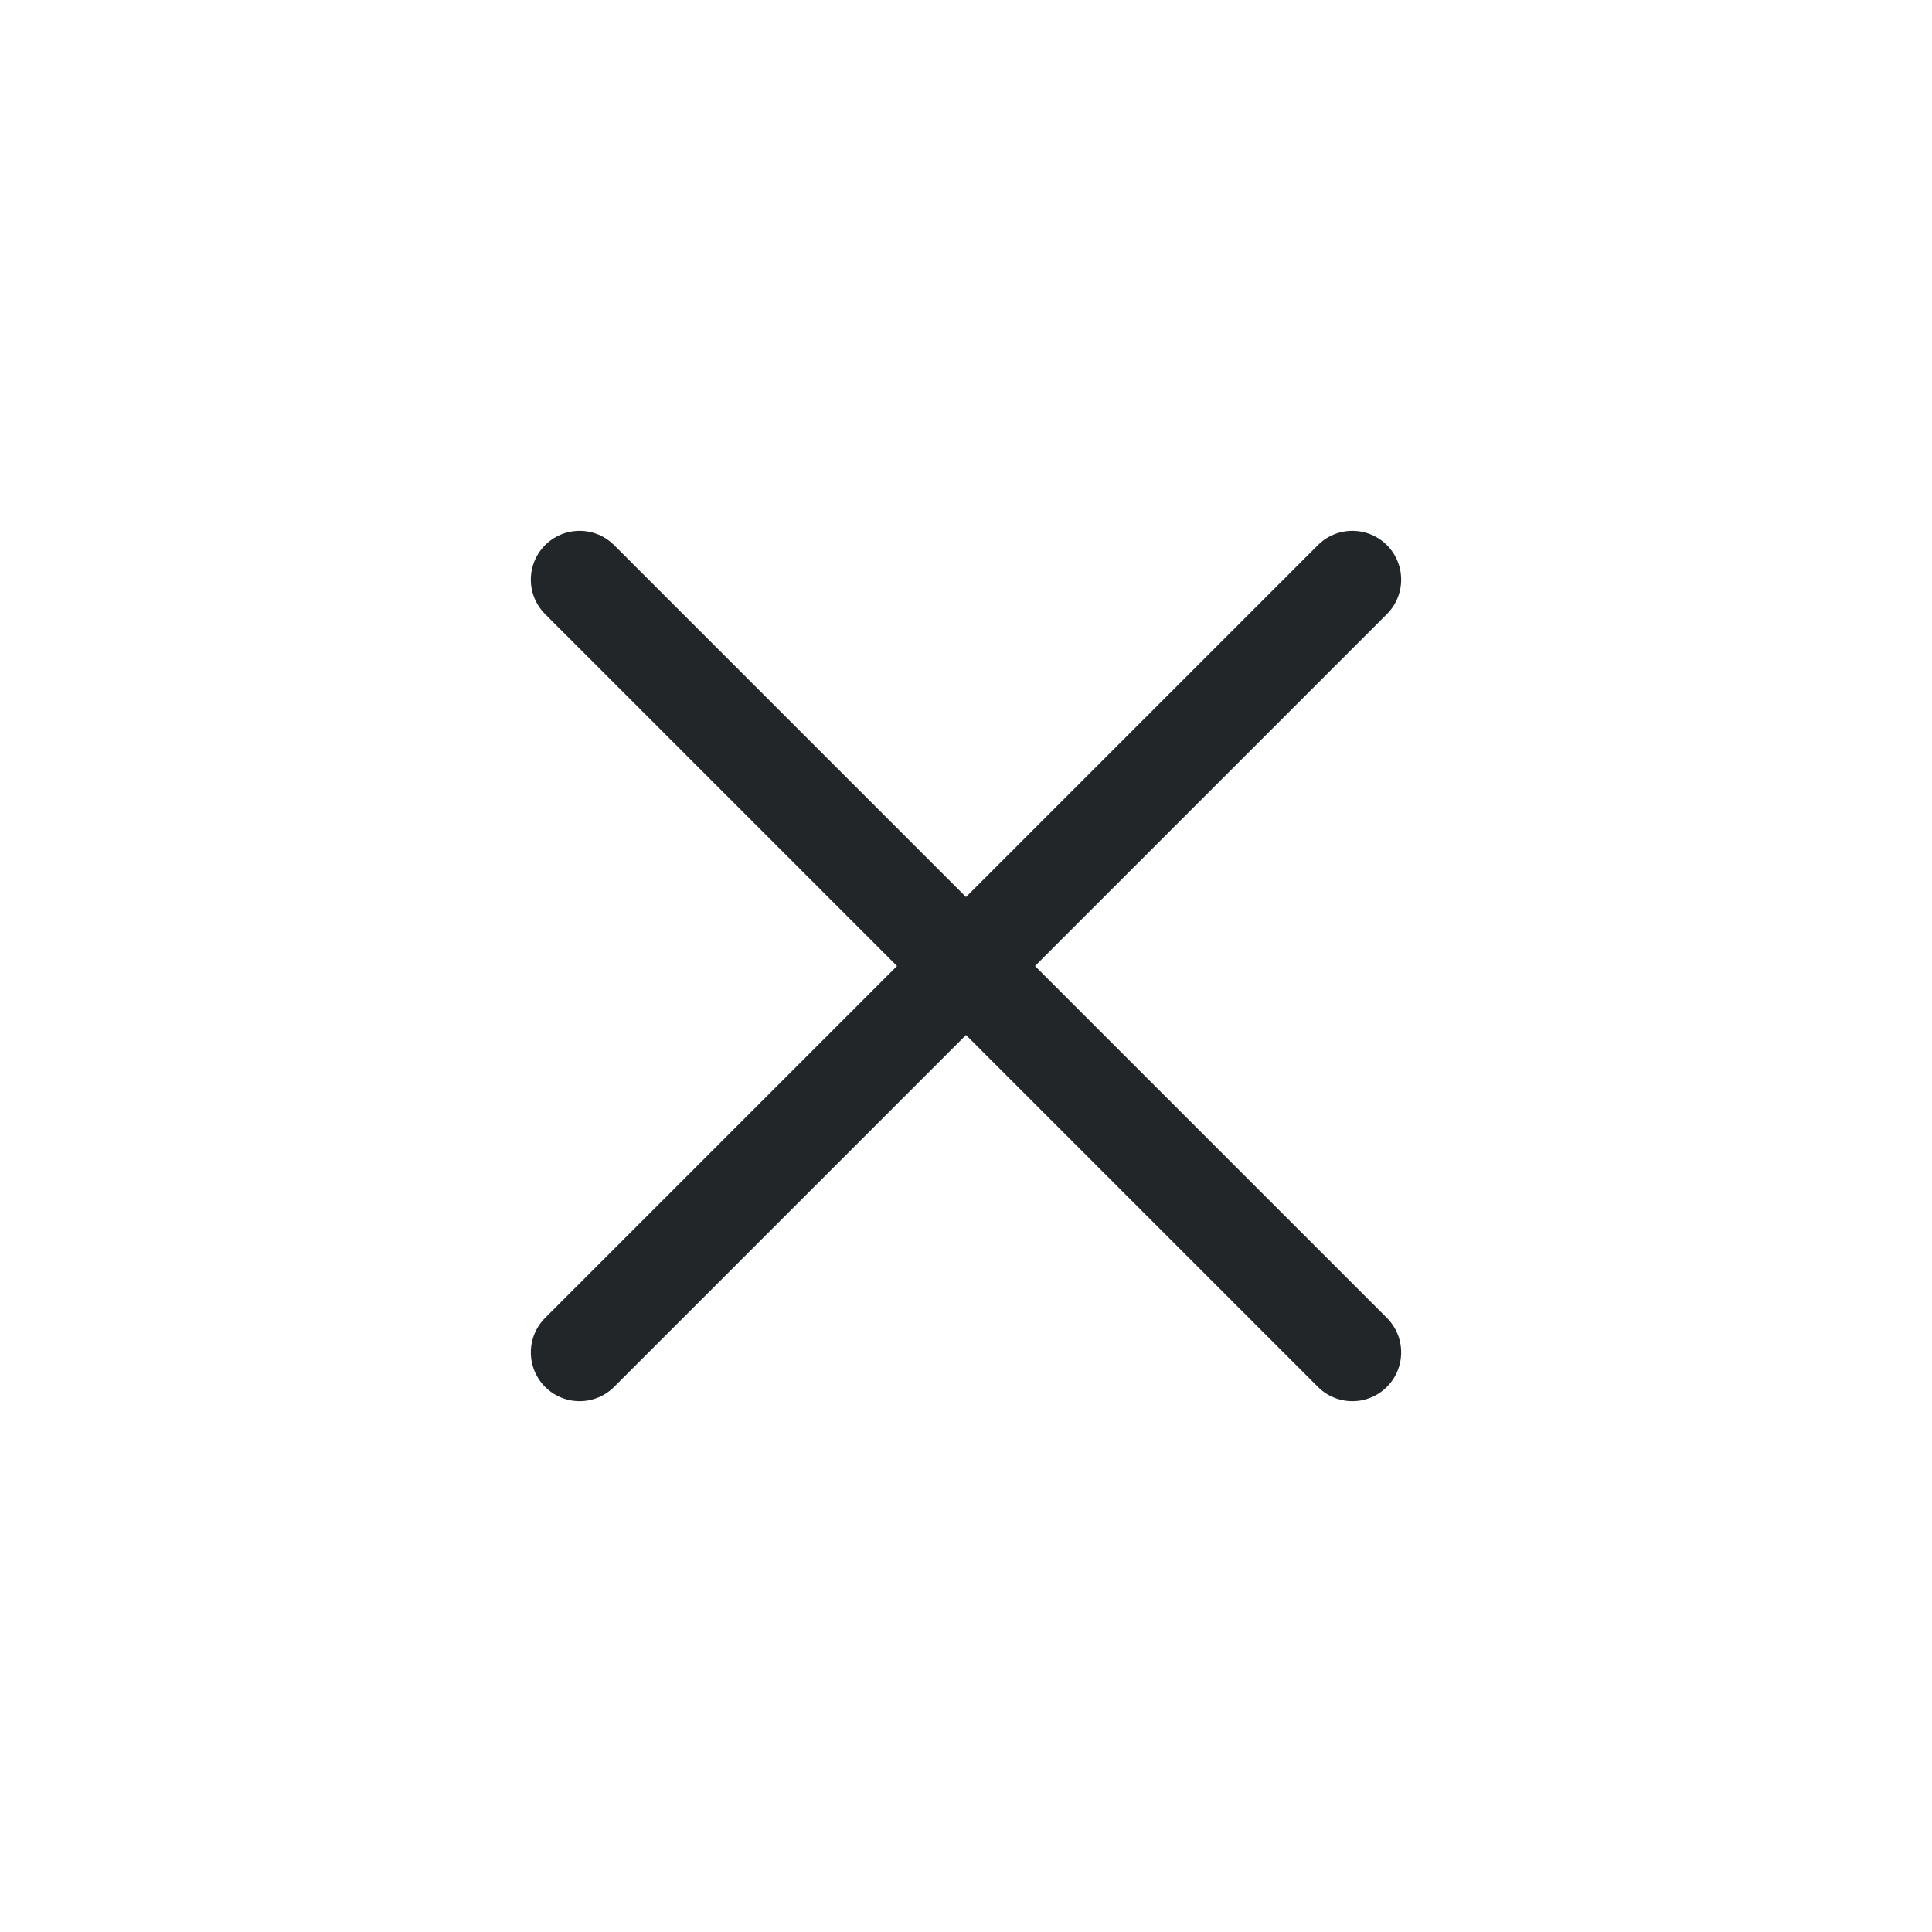
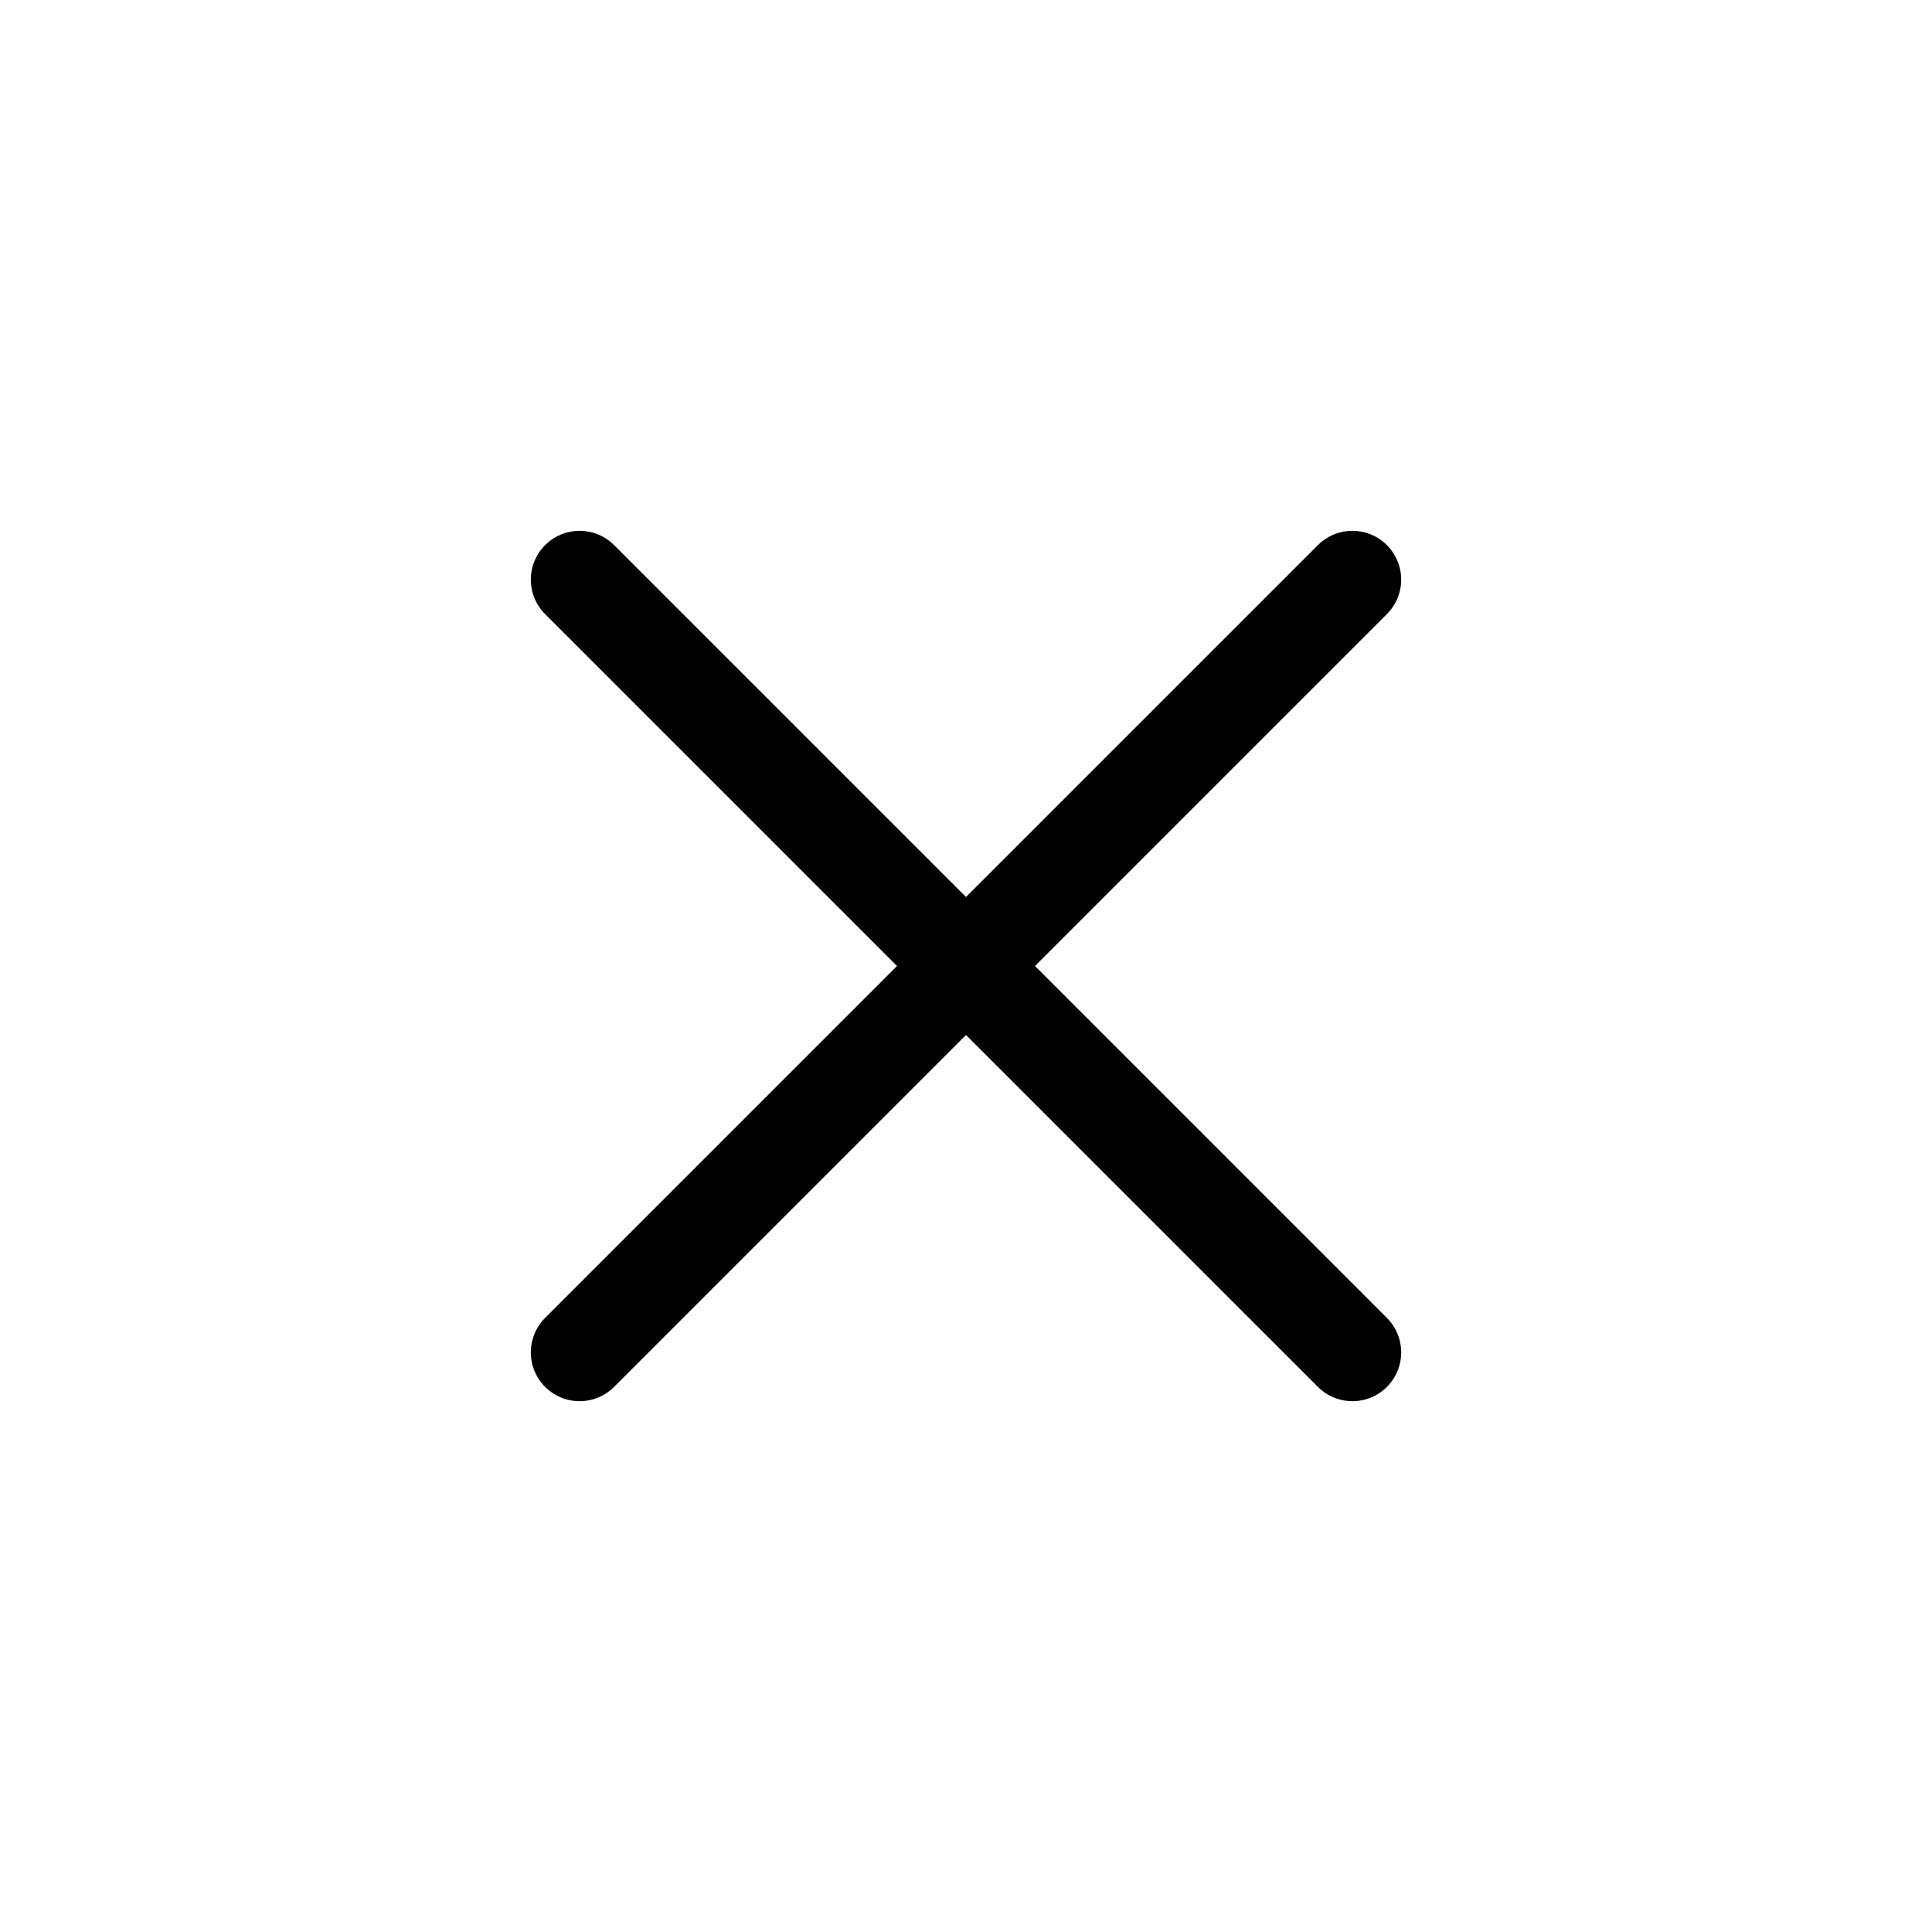
<svg xmlns="http://www.w3.org/2000/svg" viewBox="0 0 50 50" version="1.2" baseProfile="tiny">
  <defs>
</defs>
  <g fill="none" stroke="black" stroke-width="1" fill-rule="evenodd" stroke-linecap="square" stroke-linejoin="bevel">
-     <g fill="none" stroke="#232629" stroke-opacity="1" stroke-width="1.01" stroke-linecap="round" stroke-linejoin="miter" stroke-miterlimit="2" transform="matrix(2.5,0,0,2.5,2.5,2.5)" font-family="Noto Sans" font-size="10" font-weight="400" font-style="normal">
+     <g fill="none" stroke="#000000" stroke-opacity="1" stroke-width="1.01" stroke-linecap="round" stroke-linejoin="miter" stroke-miterlimit="2" transform="matrix(2.5,0,0,2.5,2.5,2.5)" font-family="Noto Sans" font-size="10" font-weight="400" font-style="normal">
      <polyline fill="none" vector-effect="none" points="5,5 13,13 " />
      <polyline fill="none" vector-effect="none" points="13,5 5,13 " />
    </g>
    <g fill="none" stroke="#000000" stroke-opacity="1" stroke-width="1" stroke-linecap="square" stroke-linejoin="bevel" transform="matrix(1,0,0,1,0,0)" font-family="Noto Sans" font-size="10" font-weight="400" font-style="normal">
</g>
  </g>
</svg>
